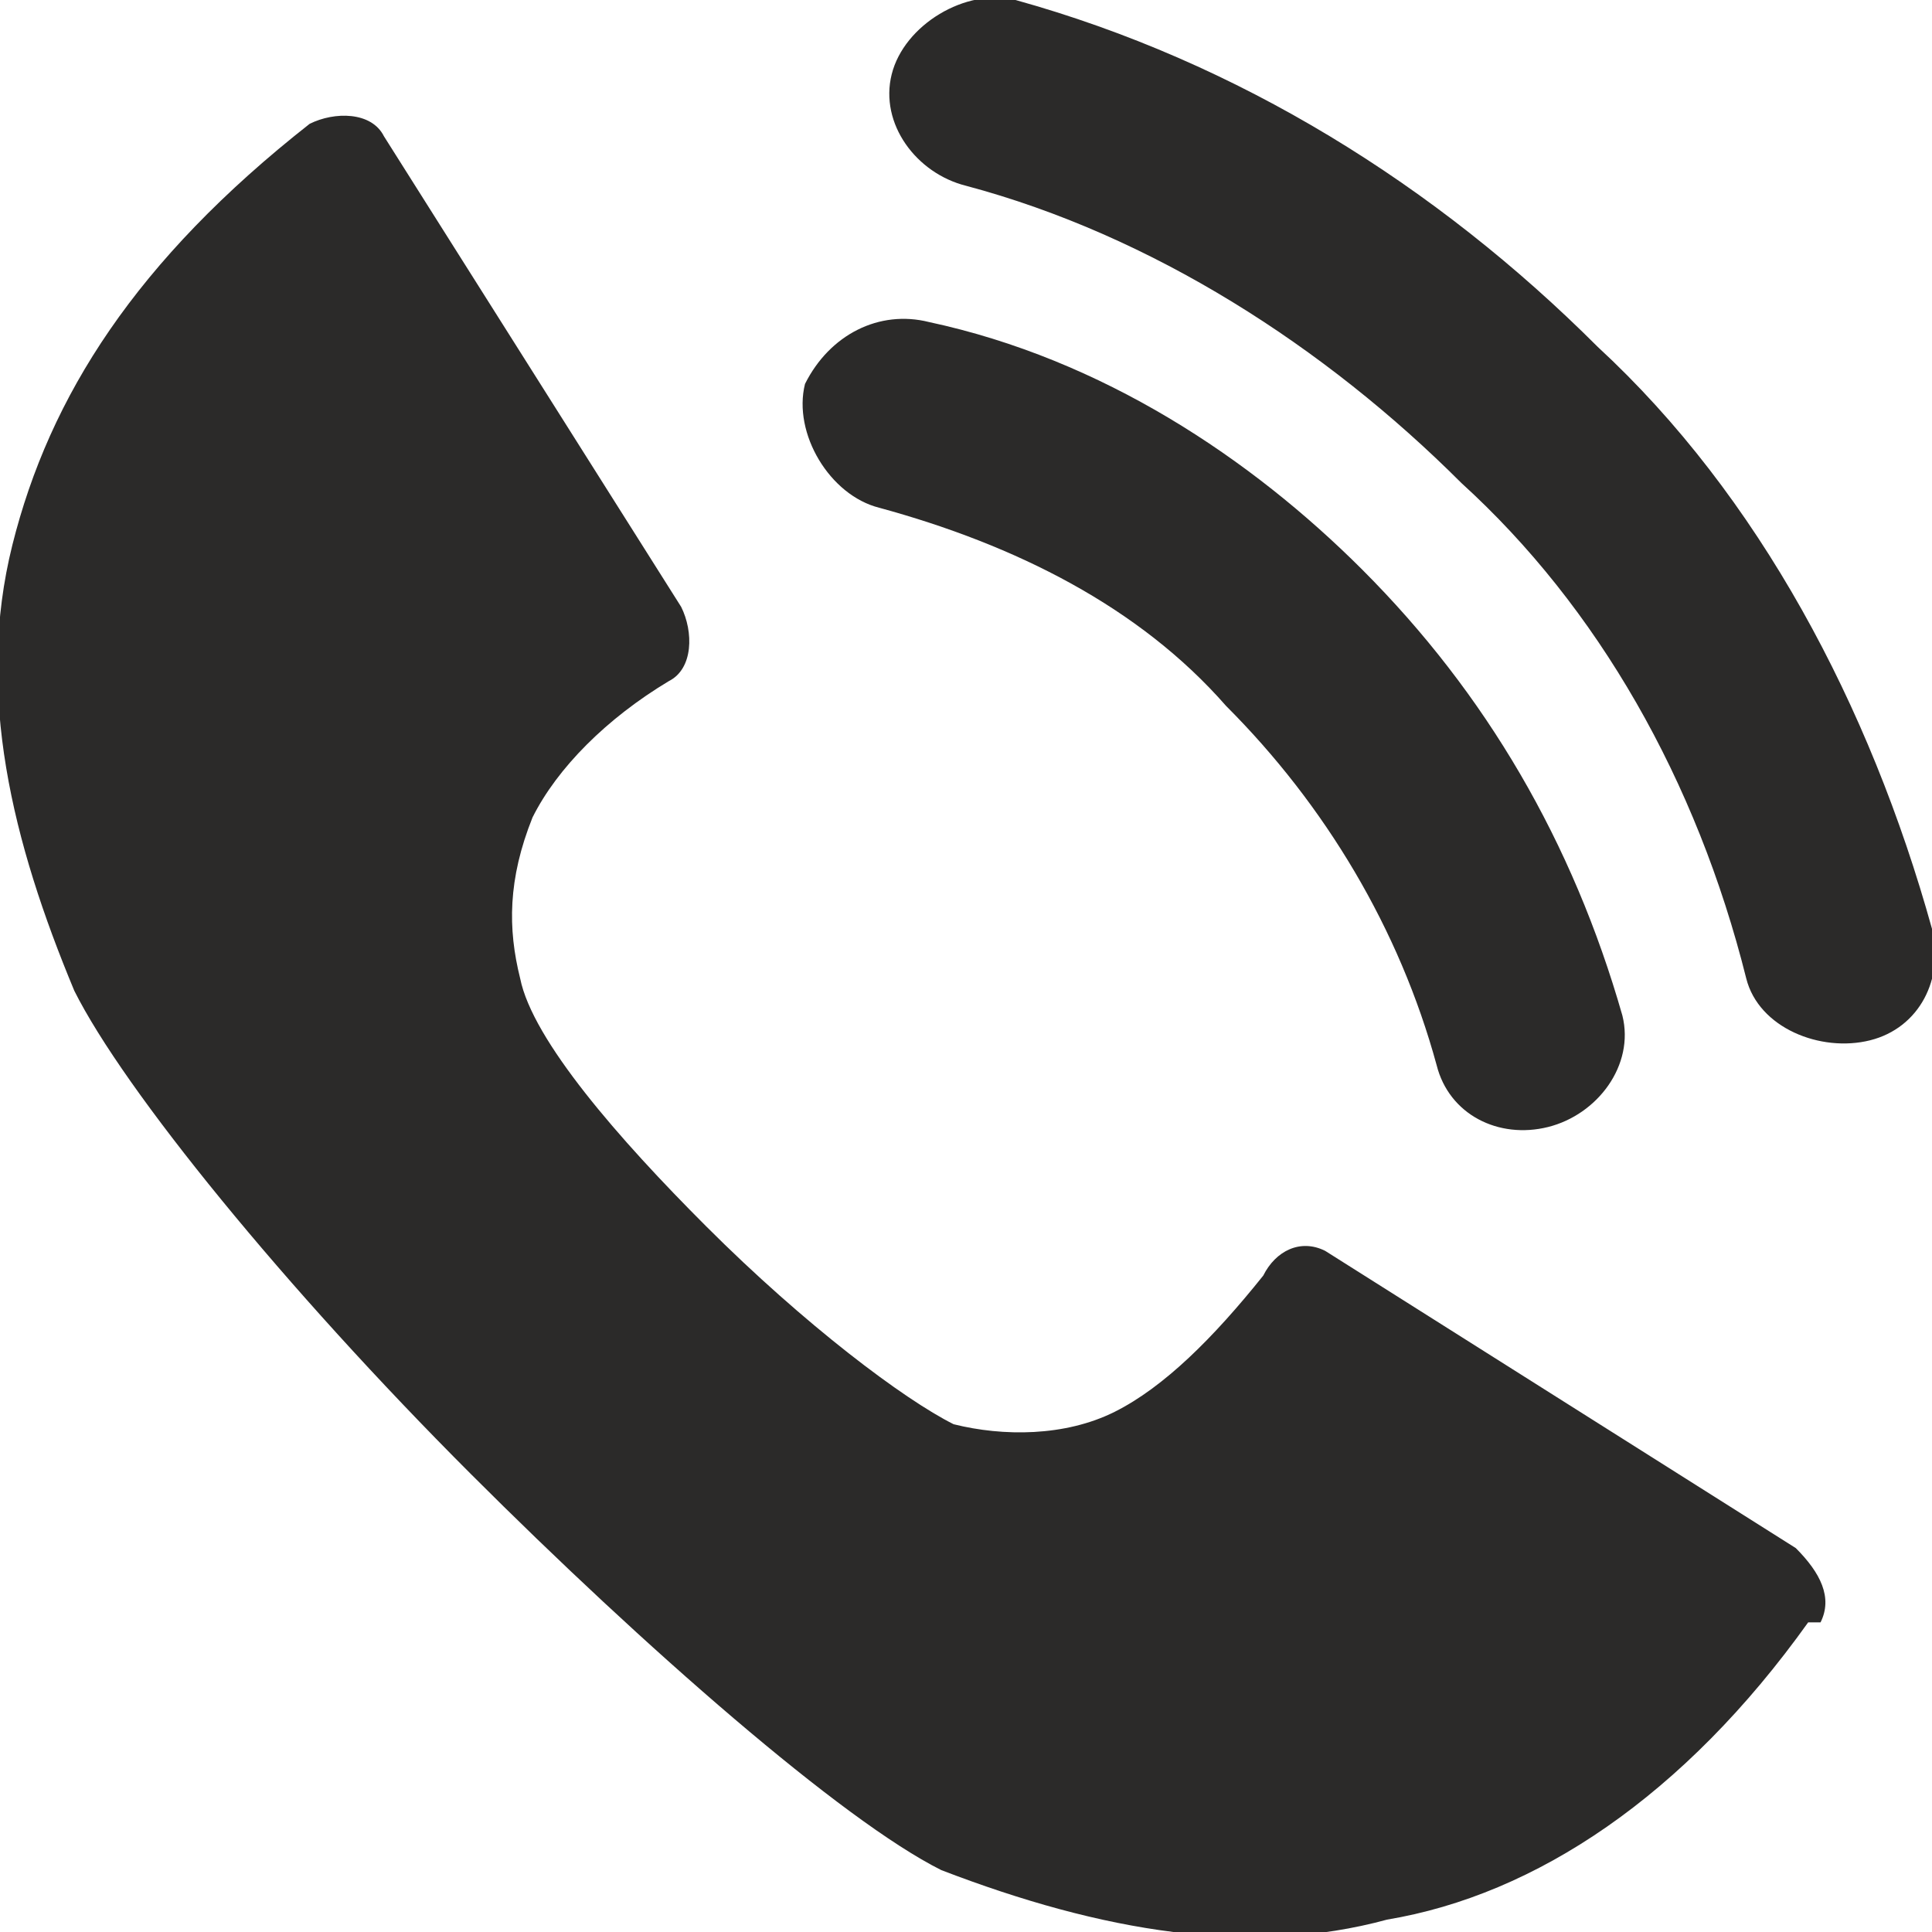
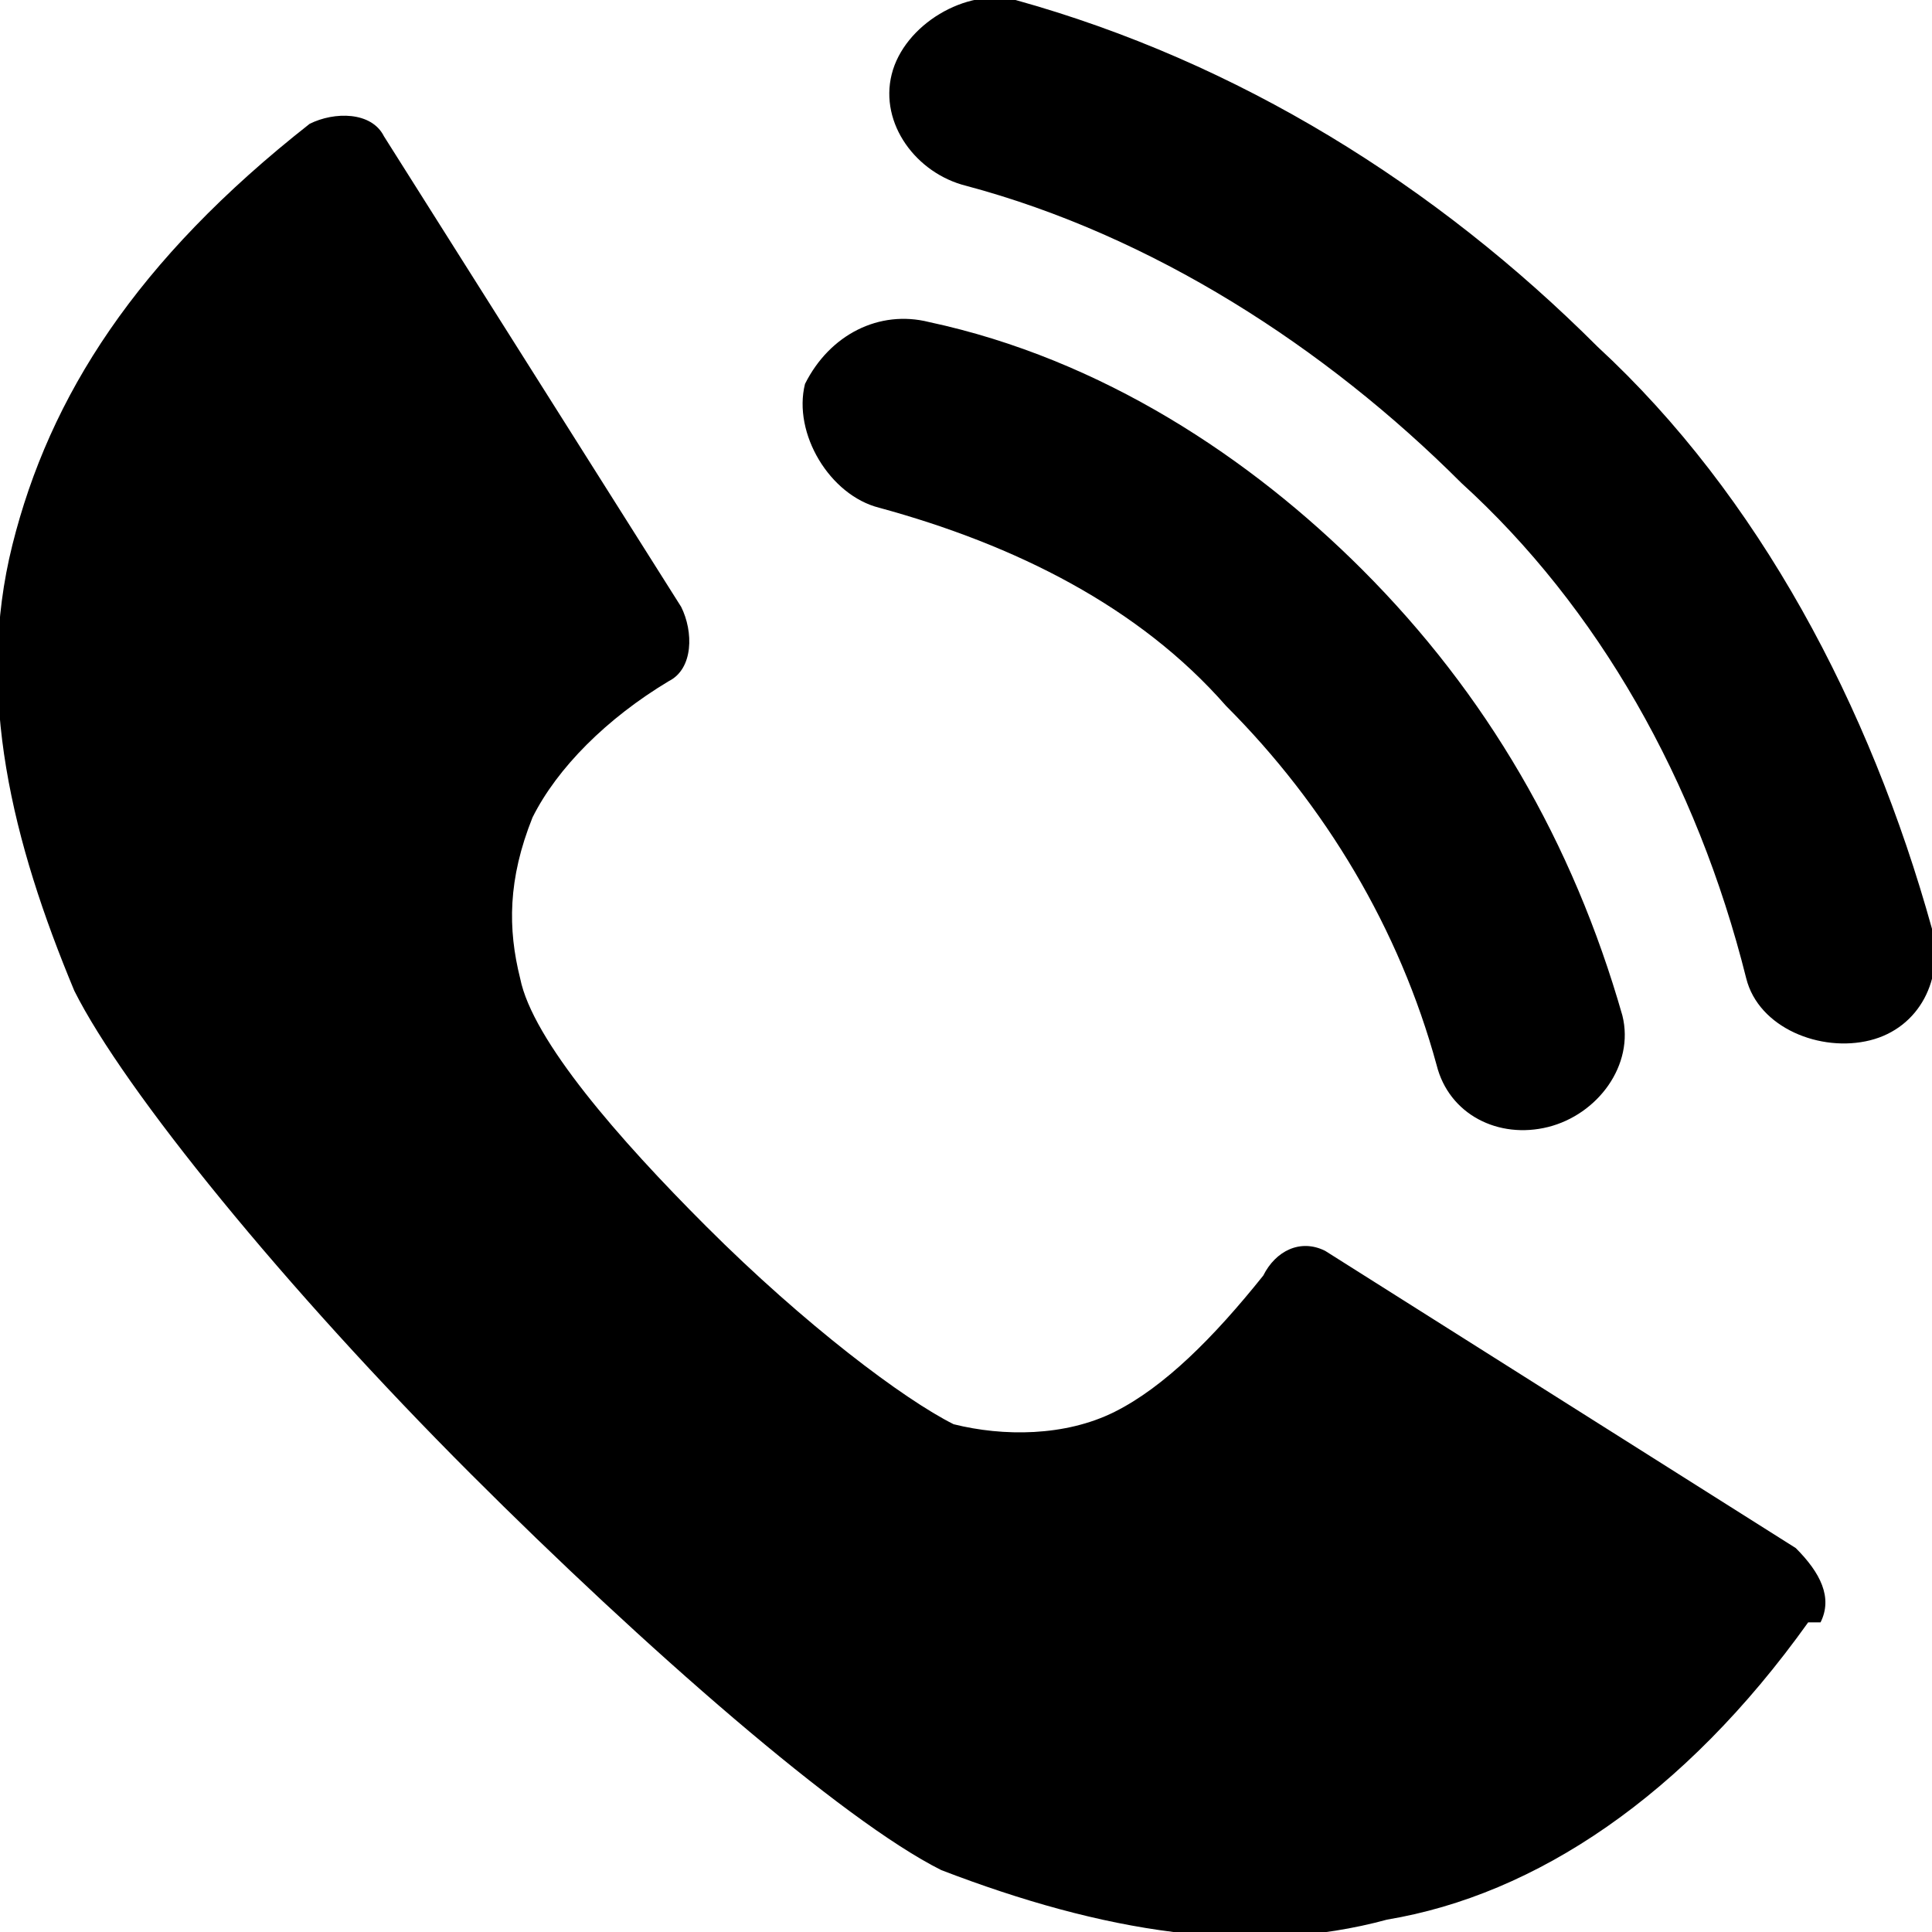
- <svg xmlns="http://www.w3.org/2000/svg" xml:space="preserve" width="18px" height="18px" version="1.1" style="shape-rendering:geometricPrecision; text-rendering:geometricPrecision; image-rendering:optimizeQuality; fill-rule:evenodd; clip-rule:evenodd" viewBox="0 0 156 156">
-   <defs>
-     <style type="text/css">
-    
-     .fil0 {fill:#2B2A29}
-    
-   </style>
-   </defs>
+ <svg xmlns="http://www.w3.org/2000/svg" xml:space="preserve" width="18px" height="18px" version="1.1" style="shape-rendering:geometricPrecision; text-rendering:geometricPrecision; image-rendering:optimizeQuality; fill-rule:evenodd; clip-rule:evenodd fill:#2B2A29" viewBox="0 0 156 156">
  <g id="Слой_x0020_1">
    <g>
      <path class="fil0" d="M6 80c-5,-12 -8,-24 -5,-36 3,-12 10,-23 24,-34 2,-1 5,-1 6,1l0 0 24 38c1,2 1,5 -1,6l0 0c-5,3 -9,7 -11,11 -2,5 -2,9 -1,13 1,5 8,13 15,20 8,8 16,14 20,16 4,1 9,1 13,-1 4,-2 8,-6 12,-11 1,-2 3,-3 5,-2l0 0 38 24c2,2 3,4 2,6l-1 0c-10,14 -22,22 -34,24 -11,3 -23,1 -36,-4 -8,-4 -24,-18 -38,-32 -15,-15 -28,-31 -32,-39zm150 -5c1,4 -1,8 -5,9 -4,1 -9,-1 -10,-5 -4,-16 -12,-30 -23,-40l0 0c-11,-11 -25,-20 -40,-24 -4,-1 -7,-5 -6,-9 1,-4 6,-7 10,-6 18,5 34,15 47,28l0 0c13,12 22,29 27,47zm-25 7c1,4 -2,8 -6,9 -4,1 -8,-1 -9,-5 -3,-11 -9,-21 -17,-29 -7,-8 -17,-13 -28,-16 -4,-1 -7,-6 -6,-10 2,-4 6,-6 10,-5 14,3 26,11 35,20 10,10 17,22 21,36zm15 49l0 0 0 0z" />
    </g>
  </g>
</svg>
